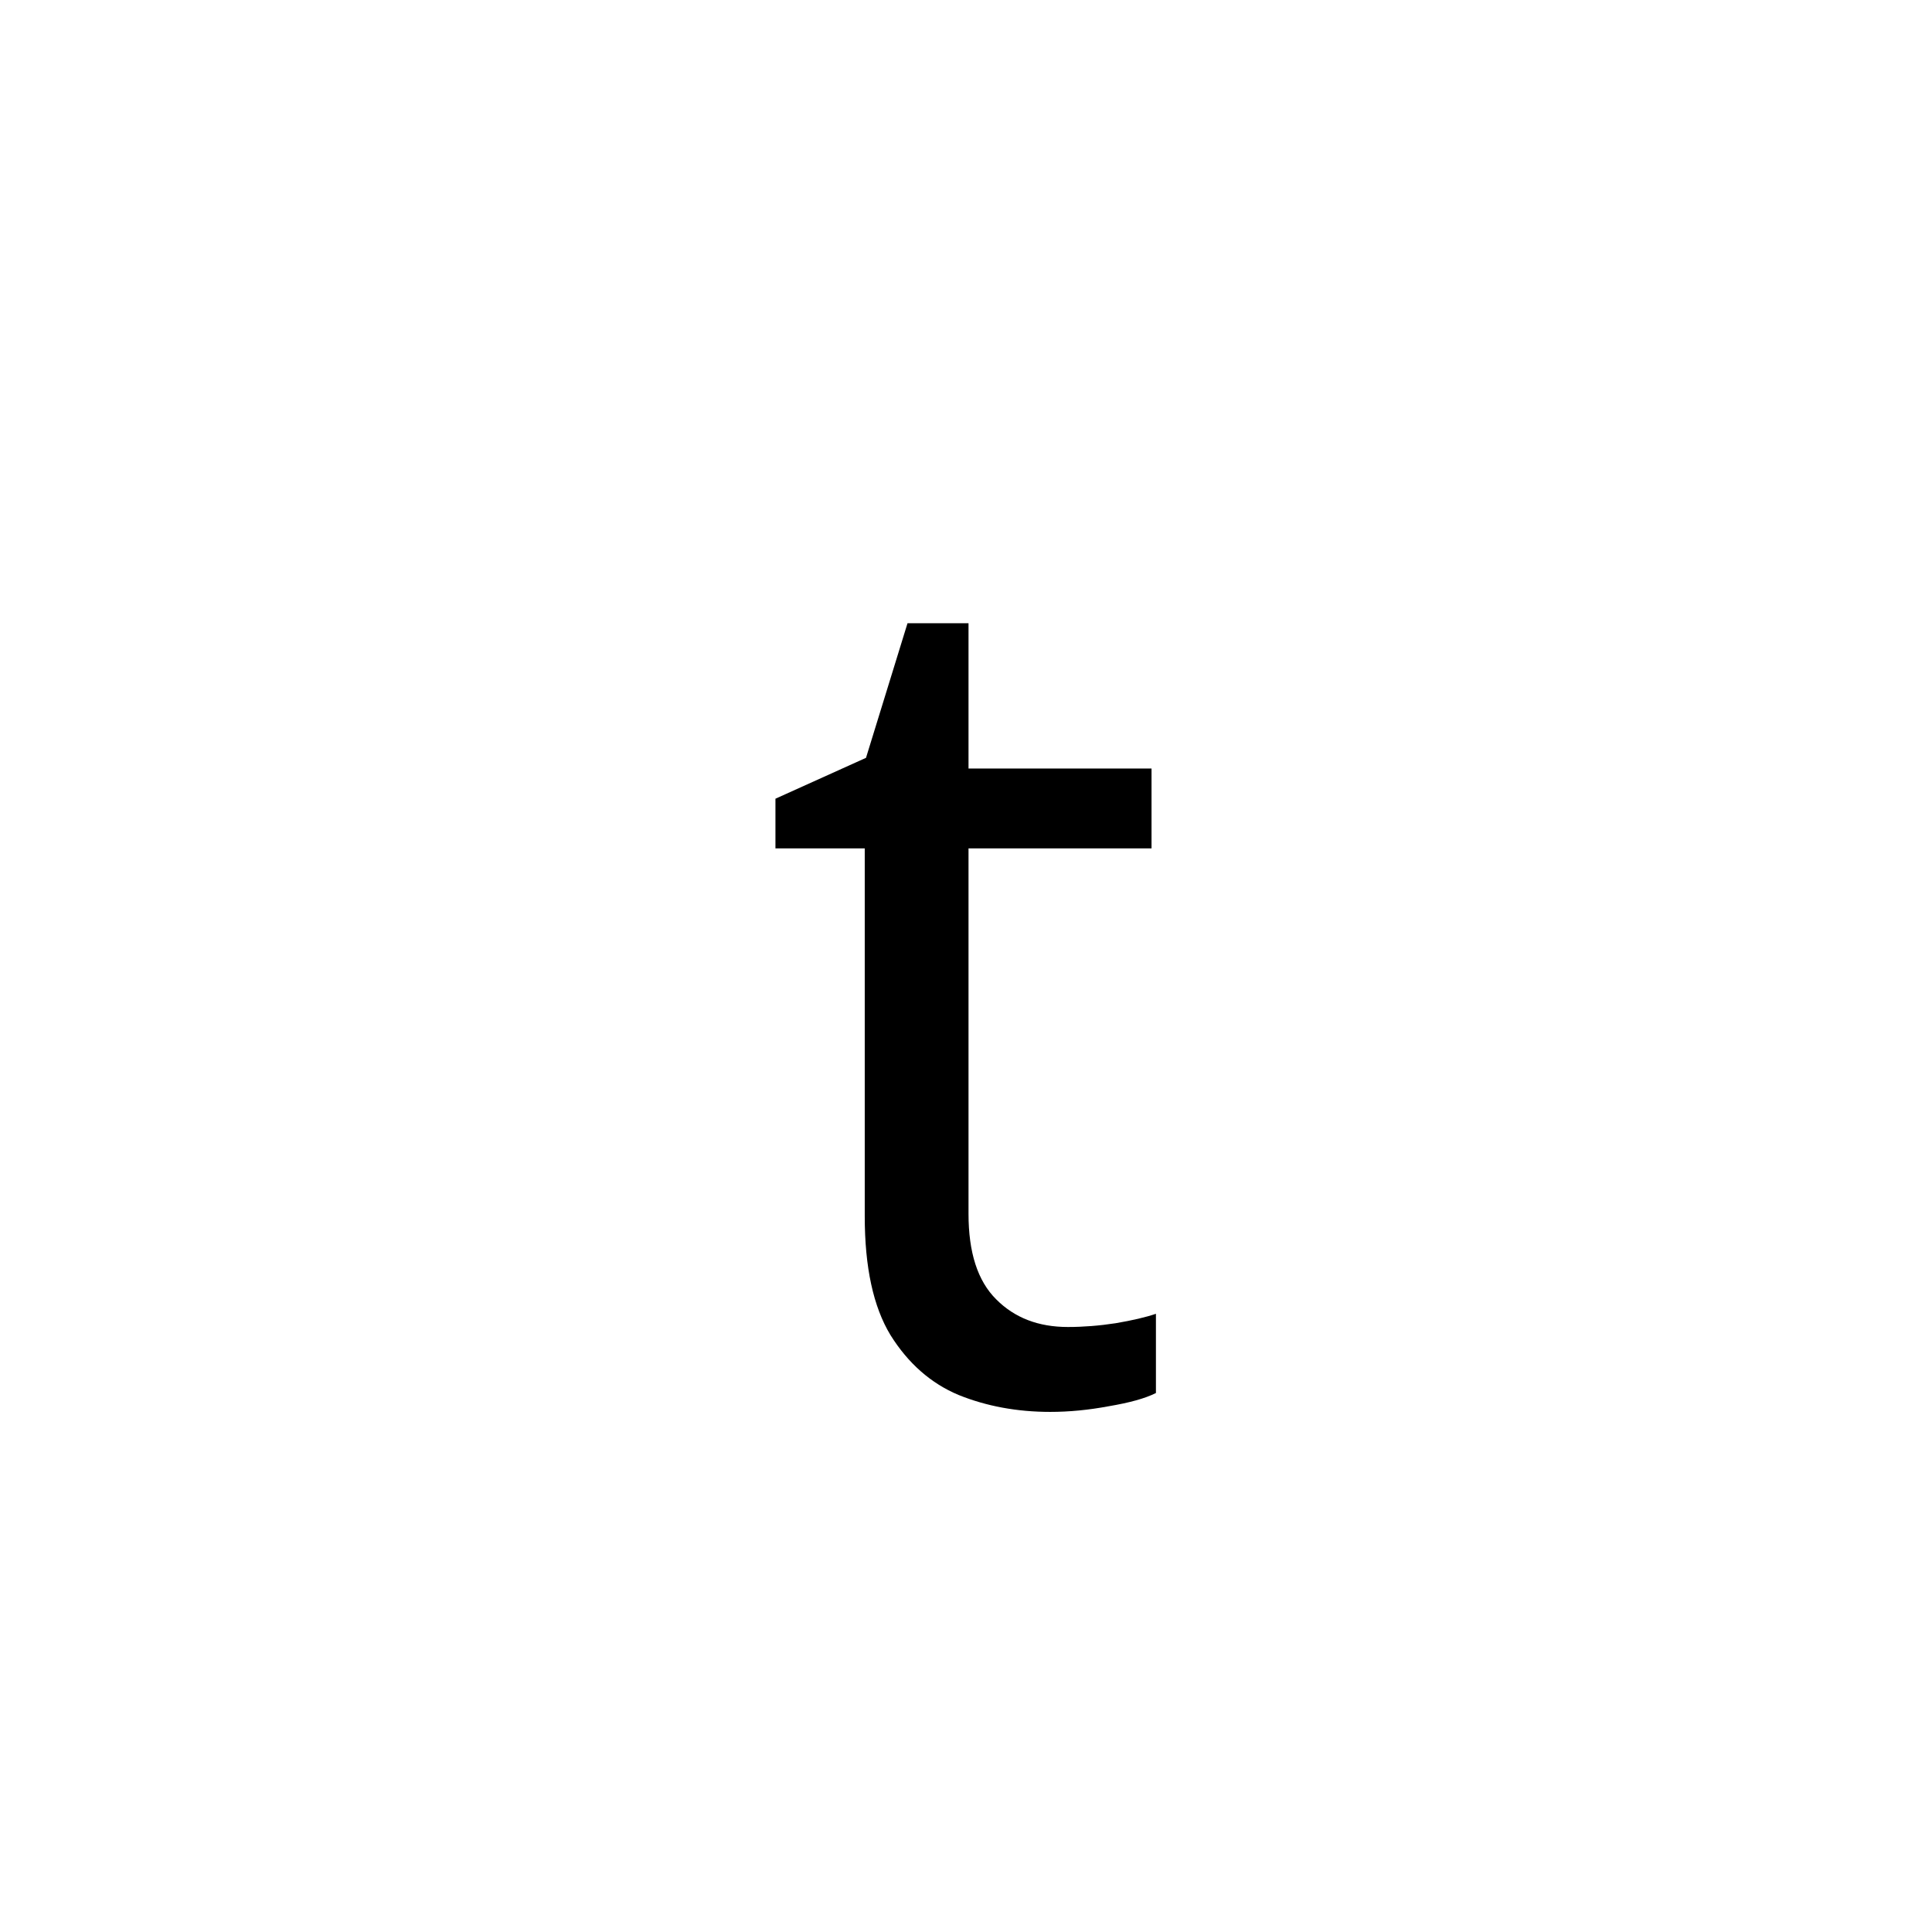
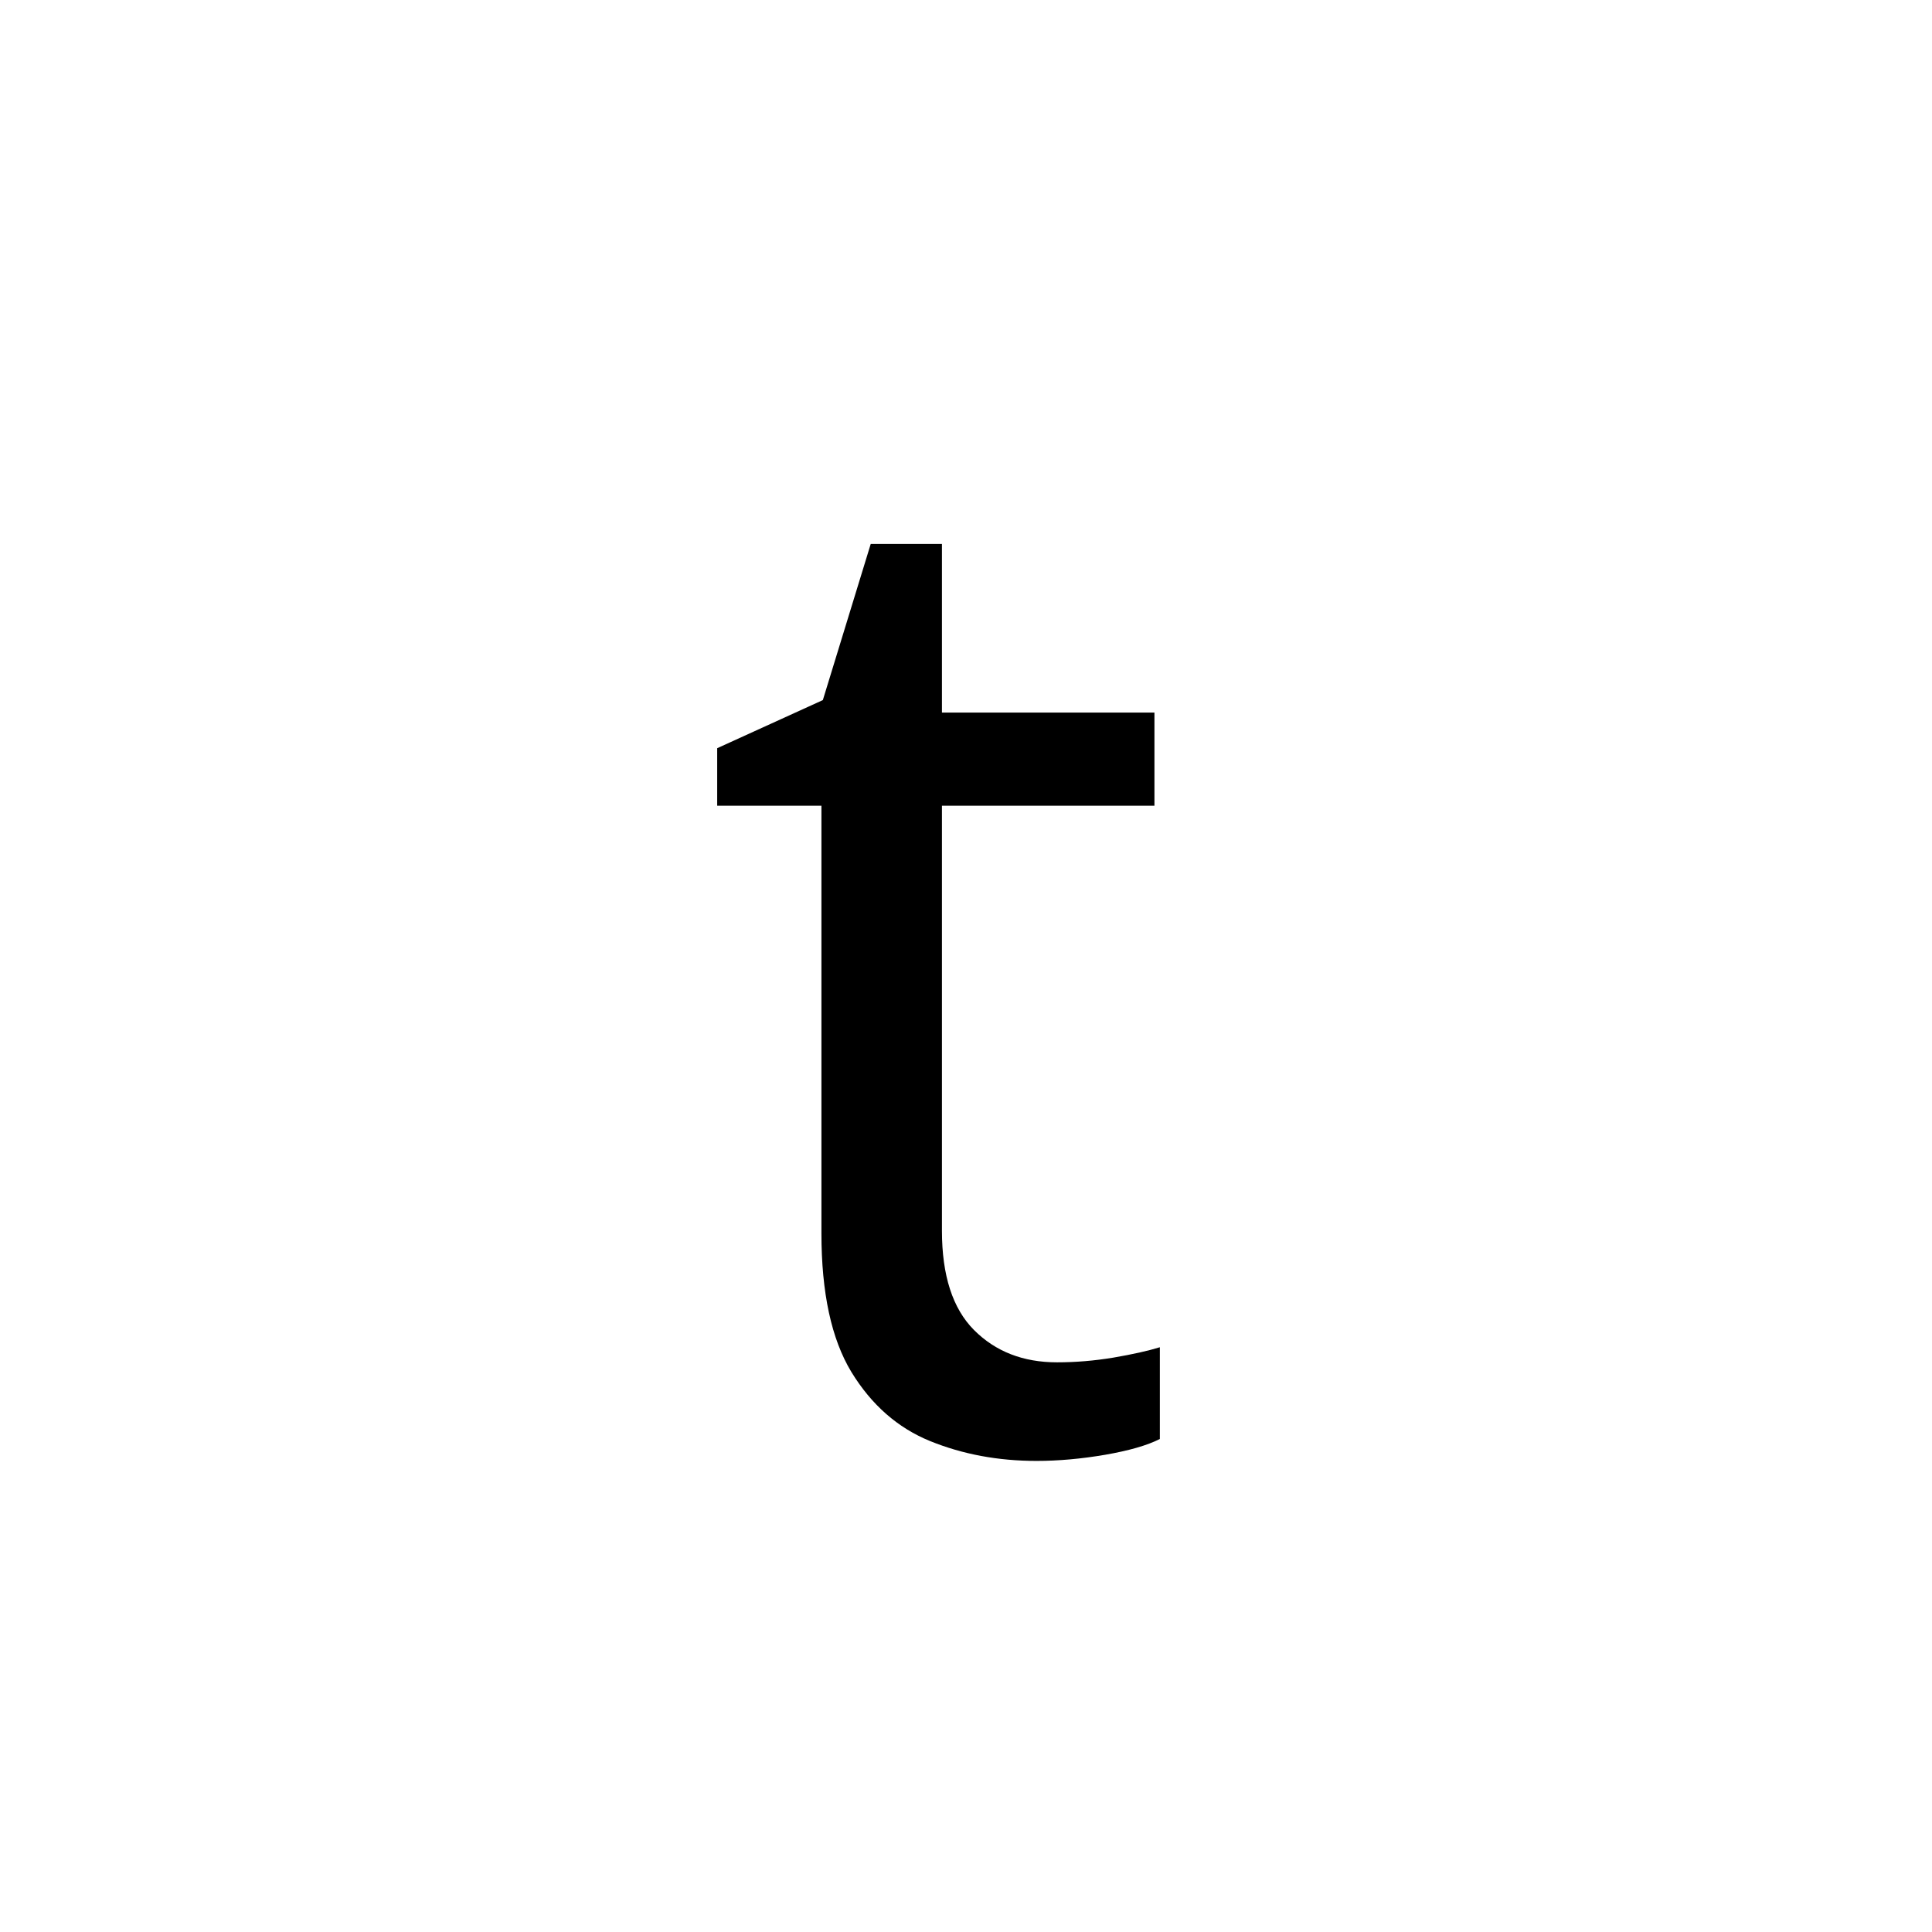
- <svg xmlns="http://www.w3.org/2000/svg" xmlns:xlink="http://www.w3.org/1999/xlink" id="svg1" height="48" width="48" version="1.0">
+ <svg xmlns="http://www.w3.org/2000/svg" xmlns:xlink="http://www.w3.org/1999/xlink" id="svg1" height="128" width="128" version="1.0">
  <defs id="defs3">
    <linearGradient y2="-34.66" x2="62.393" y1="30.283" x1="100.984" gradientTransform="translate(-63.46283,8.838835)" gradientUnits="userSpaceOnUse" id="linearGradient2846-142" xlink:href="#linearGradient2972-672" />
    <linearGradient id="linearGradient2972-672">
      <stop offset="0" style="stop-color:#ffffff;stop-opacity:0.4" id="stop2968" />
      <stop offset="1" style="stop-color:#ffffff;stop-opacity:0" id="stop2970" />
    </linearGradient>
    <linearGradient y2="6.1" x2="6.358" y1="32.757" x1="11.355" gradientTransform="matrix(2.012297,0,0,1.079974,3.973154,7.930907)" gradientUnits="userSpaceOnUse" id="linearGradient2848-440" xlink:href="#linearGradient6621-268" />
    <linearGradient id="linearGradient6621-268">
      <stop offset="0" style="stop-color:#baf508;stop-opacity:0" id="stop2975" />
      <stop offset="1" style="stop-color:#dbfdc3;stop-opacity:0.743" id="stop2977" />
    </linearGradient>
    <linearGradient xlink:href="#linearGradient2972-672" id="linearGradient3003" gradientUnits="userSpaceOnUse" gradientTransform="matrix(1.555551,0,0,1.250406,-94.77668,17.38692)" x1="100.984" y1="30.283" x2="62.393" y2="-34.66" />
    <linearGradient xlink:href="#linearGradient2972-672" id="linearGradient3010" gradientUnits="userSpaceOnUse" gradientTransform="matrix(1.555551,0,0,1.250406,-94.77668,17.38692)" x1="100.984" y1="30.283" x2="62.393" y2="-34.66" />
  </defs>
-   <text xml:space="preserve" style="font-size:29.282px;font-style:normal;font-weight:normal;line-height:125%;letter-spacing:0px;word-spacing:0px;fill:#000000;fill-opacity:1;stroke:none;font-family:Sans" x="18.796" y="34.78" id="text3028">
-     <tspan id="tspan3030" x="18.796" y="34.78">t</tspan>
+   <text xml:space="preserve" style="font-style:normal;font-weight:normal;font-size:37.216px;line-height:0%;font-family:sans-serif;letter-spacing:0px;word-spacing:0px;fill:#000000;fill-opacity:1;stroke:none;stroke-width:3.101" x="46.063" y="95.883" id="text3028">
+     <tspan id="tspan3030" x="46.063" y="95.883" style="font-size:90.815px;line-height:1.25;font-family:sans-serif;stroke-width:3.101">t</tspan>
  </text>
</svg>
